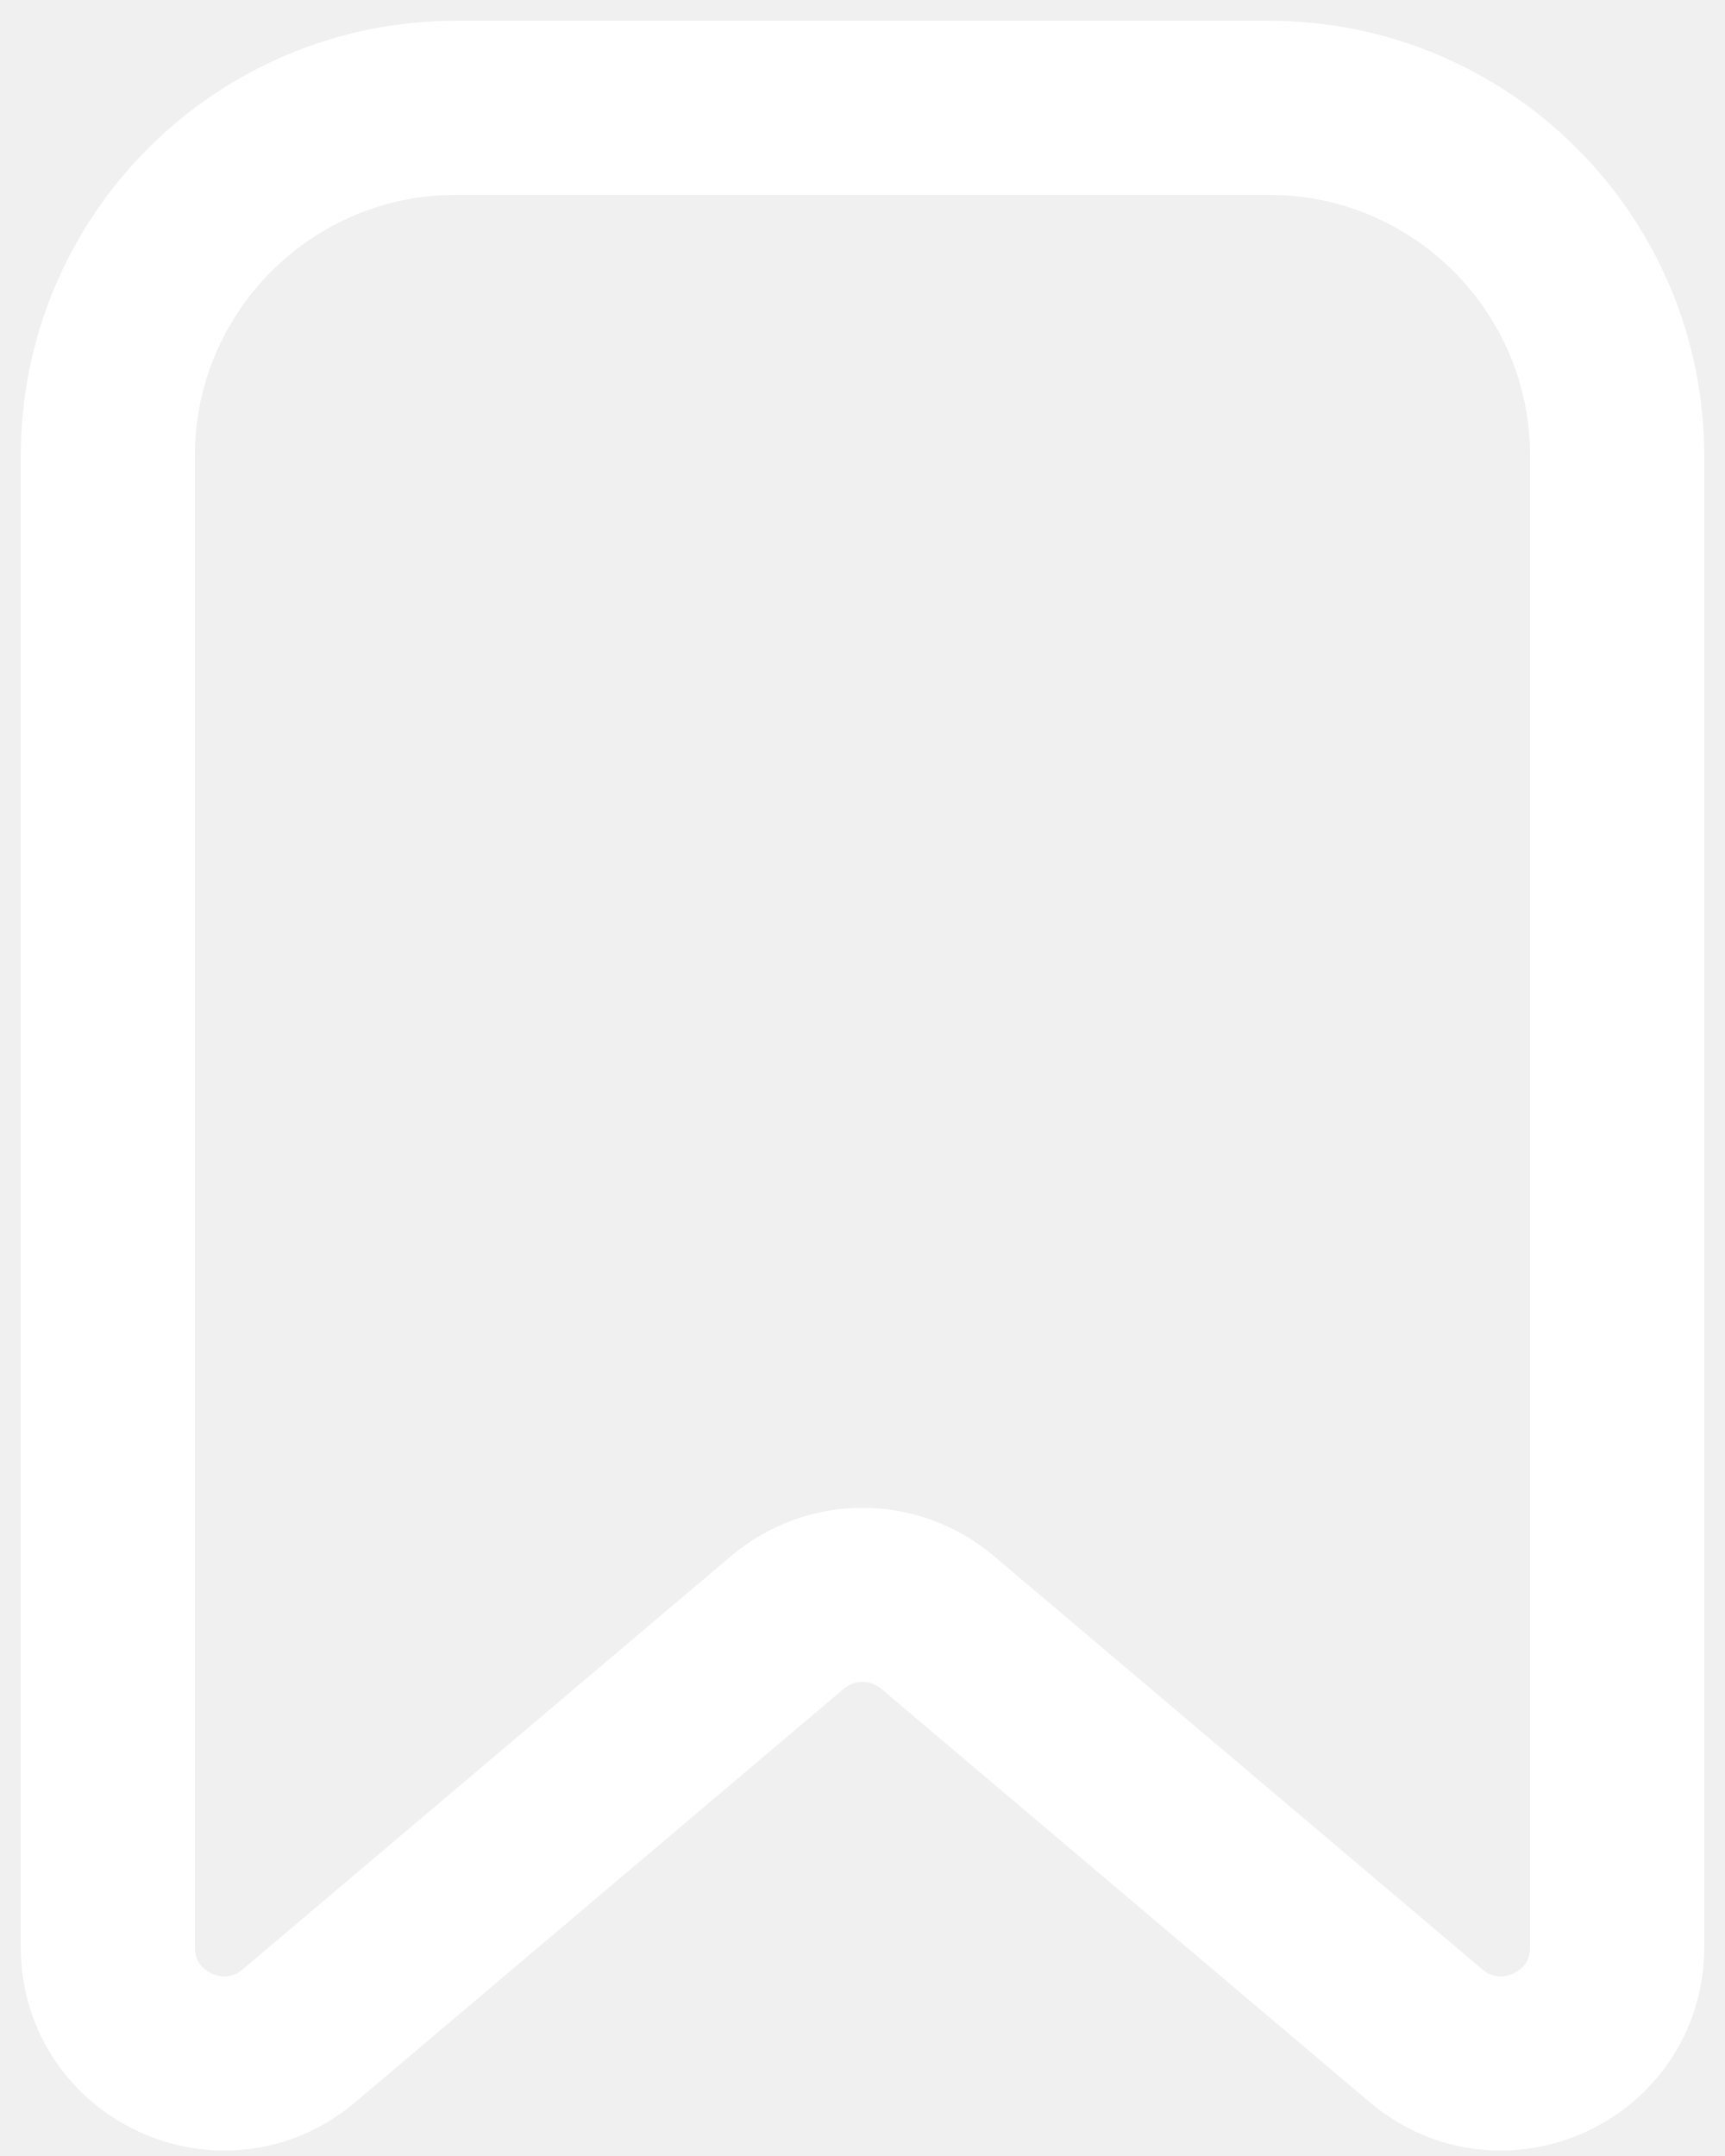
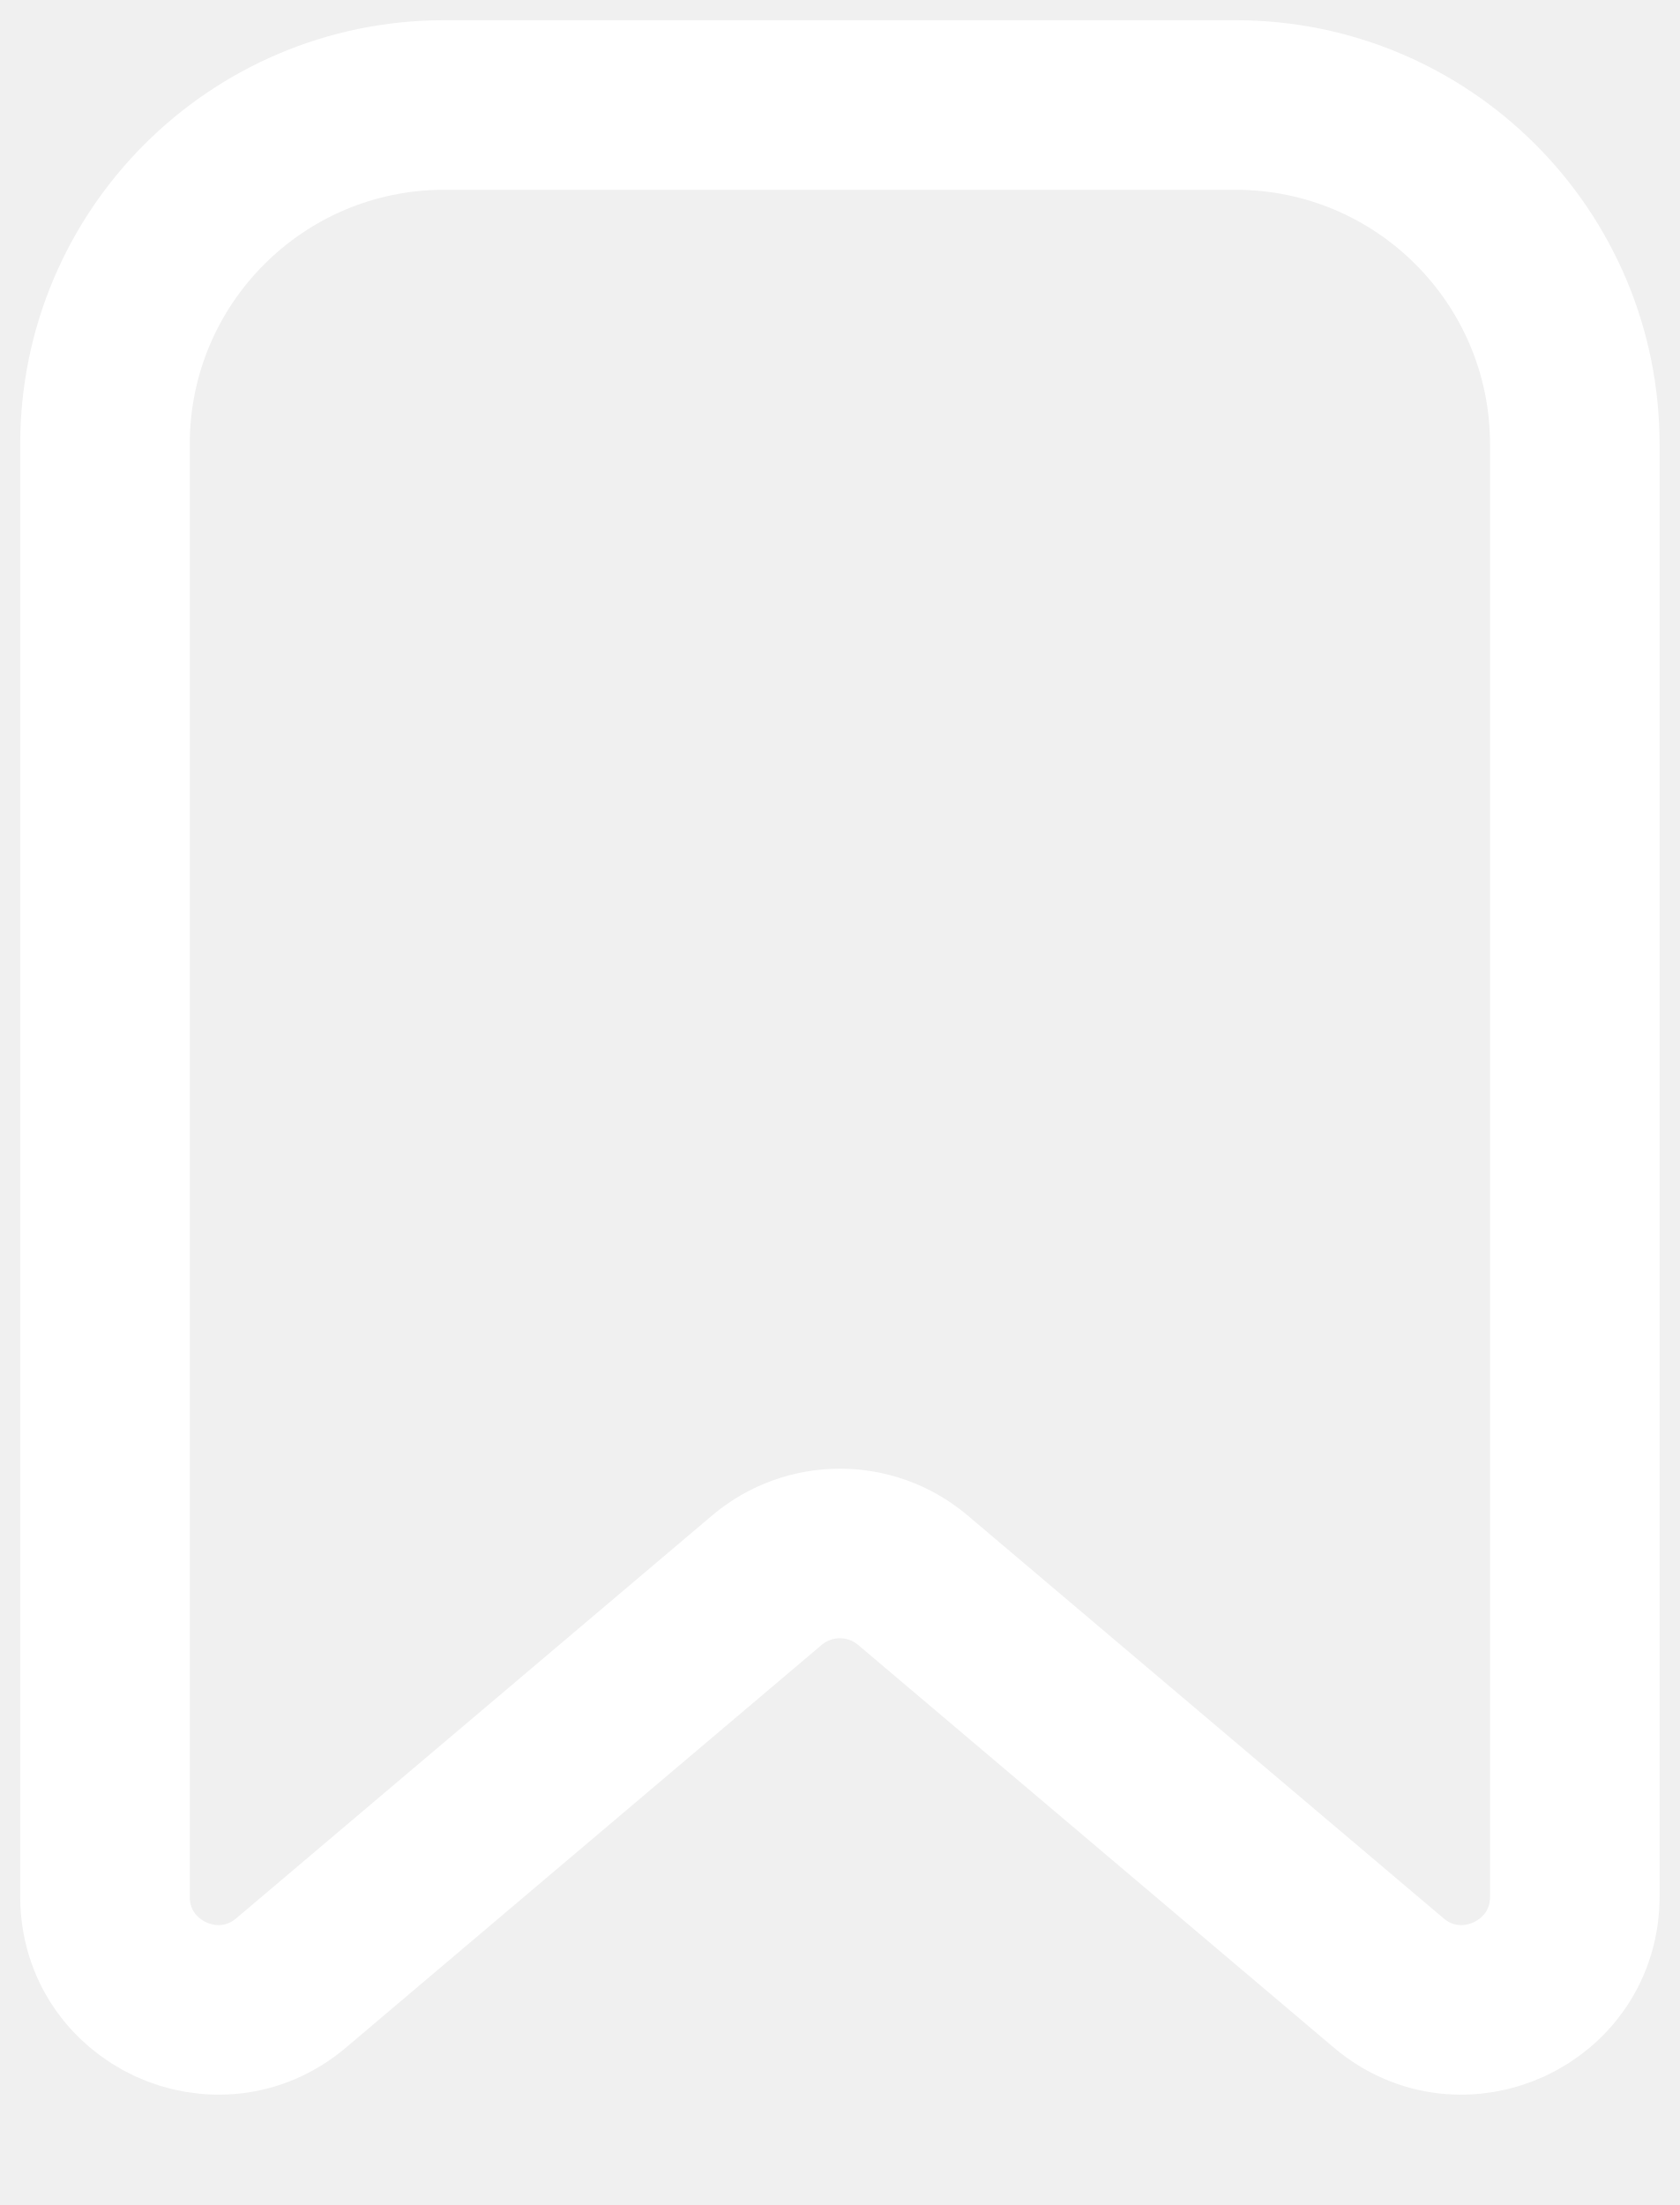
- <svg xmlns="http://www.w3.org/2000/svg" width="16" height="20" viewBox="0 0 16 20" fill="none">
+ <svg xmlns="http://www.w3.org/2000/svg" width="16" height="21" viewBox="0 0 16 21" fill="none">
  <path d="M11.769 1H4.231C2.446 1 1 2.446 1 4.231V18.063C1 18.98 2.073 19.477 2.773 18.885L7.304 15.05C7.706 14.71 8.294 14.71 8.696 15.05L13.227 18.885C13.927 19.477 15 18.98 15 18.063V4.231C15 2.446 13.553 1 11.769 1Z" stroke="white" stroke-width="1.615" />
</svg>
